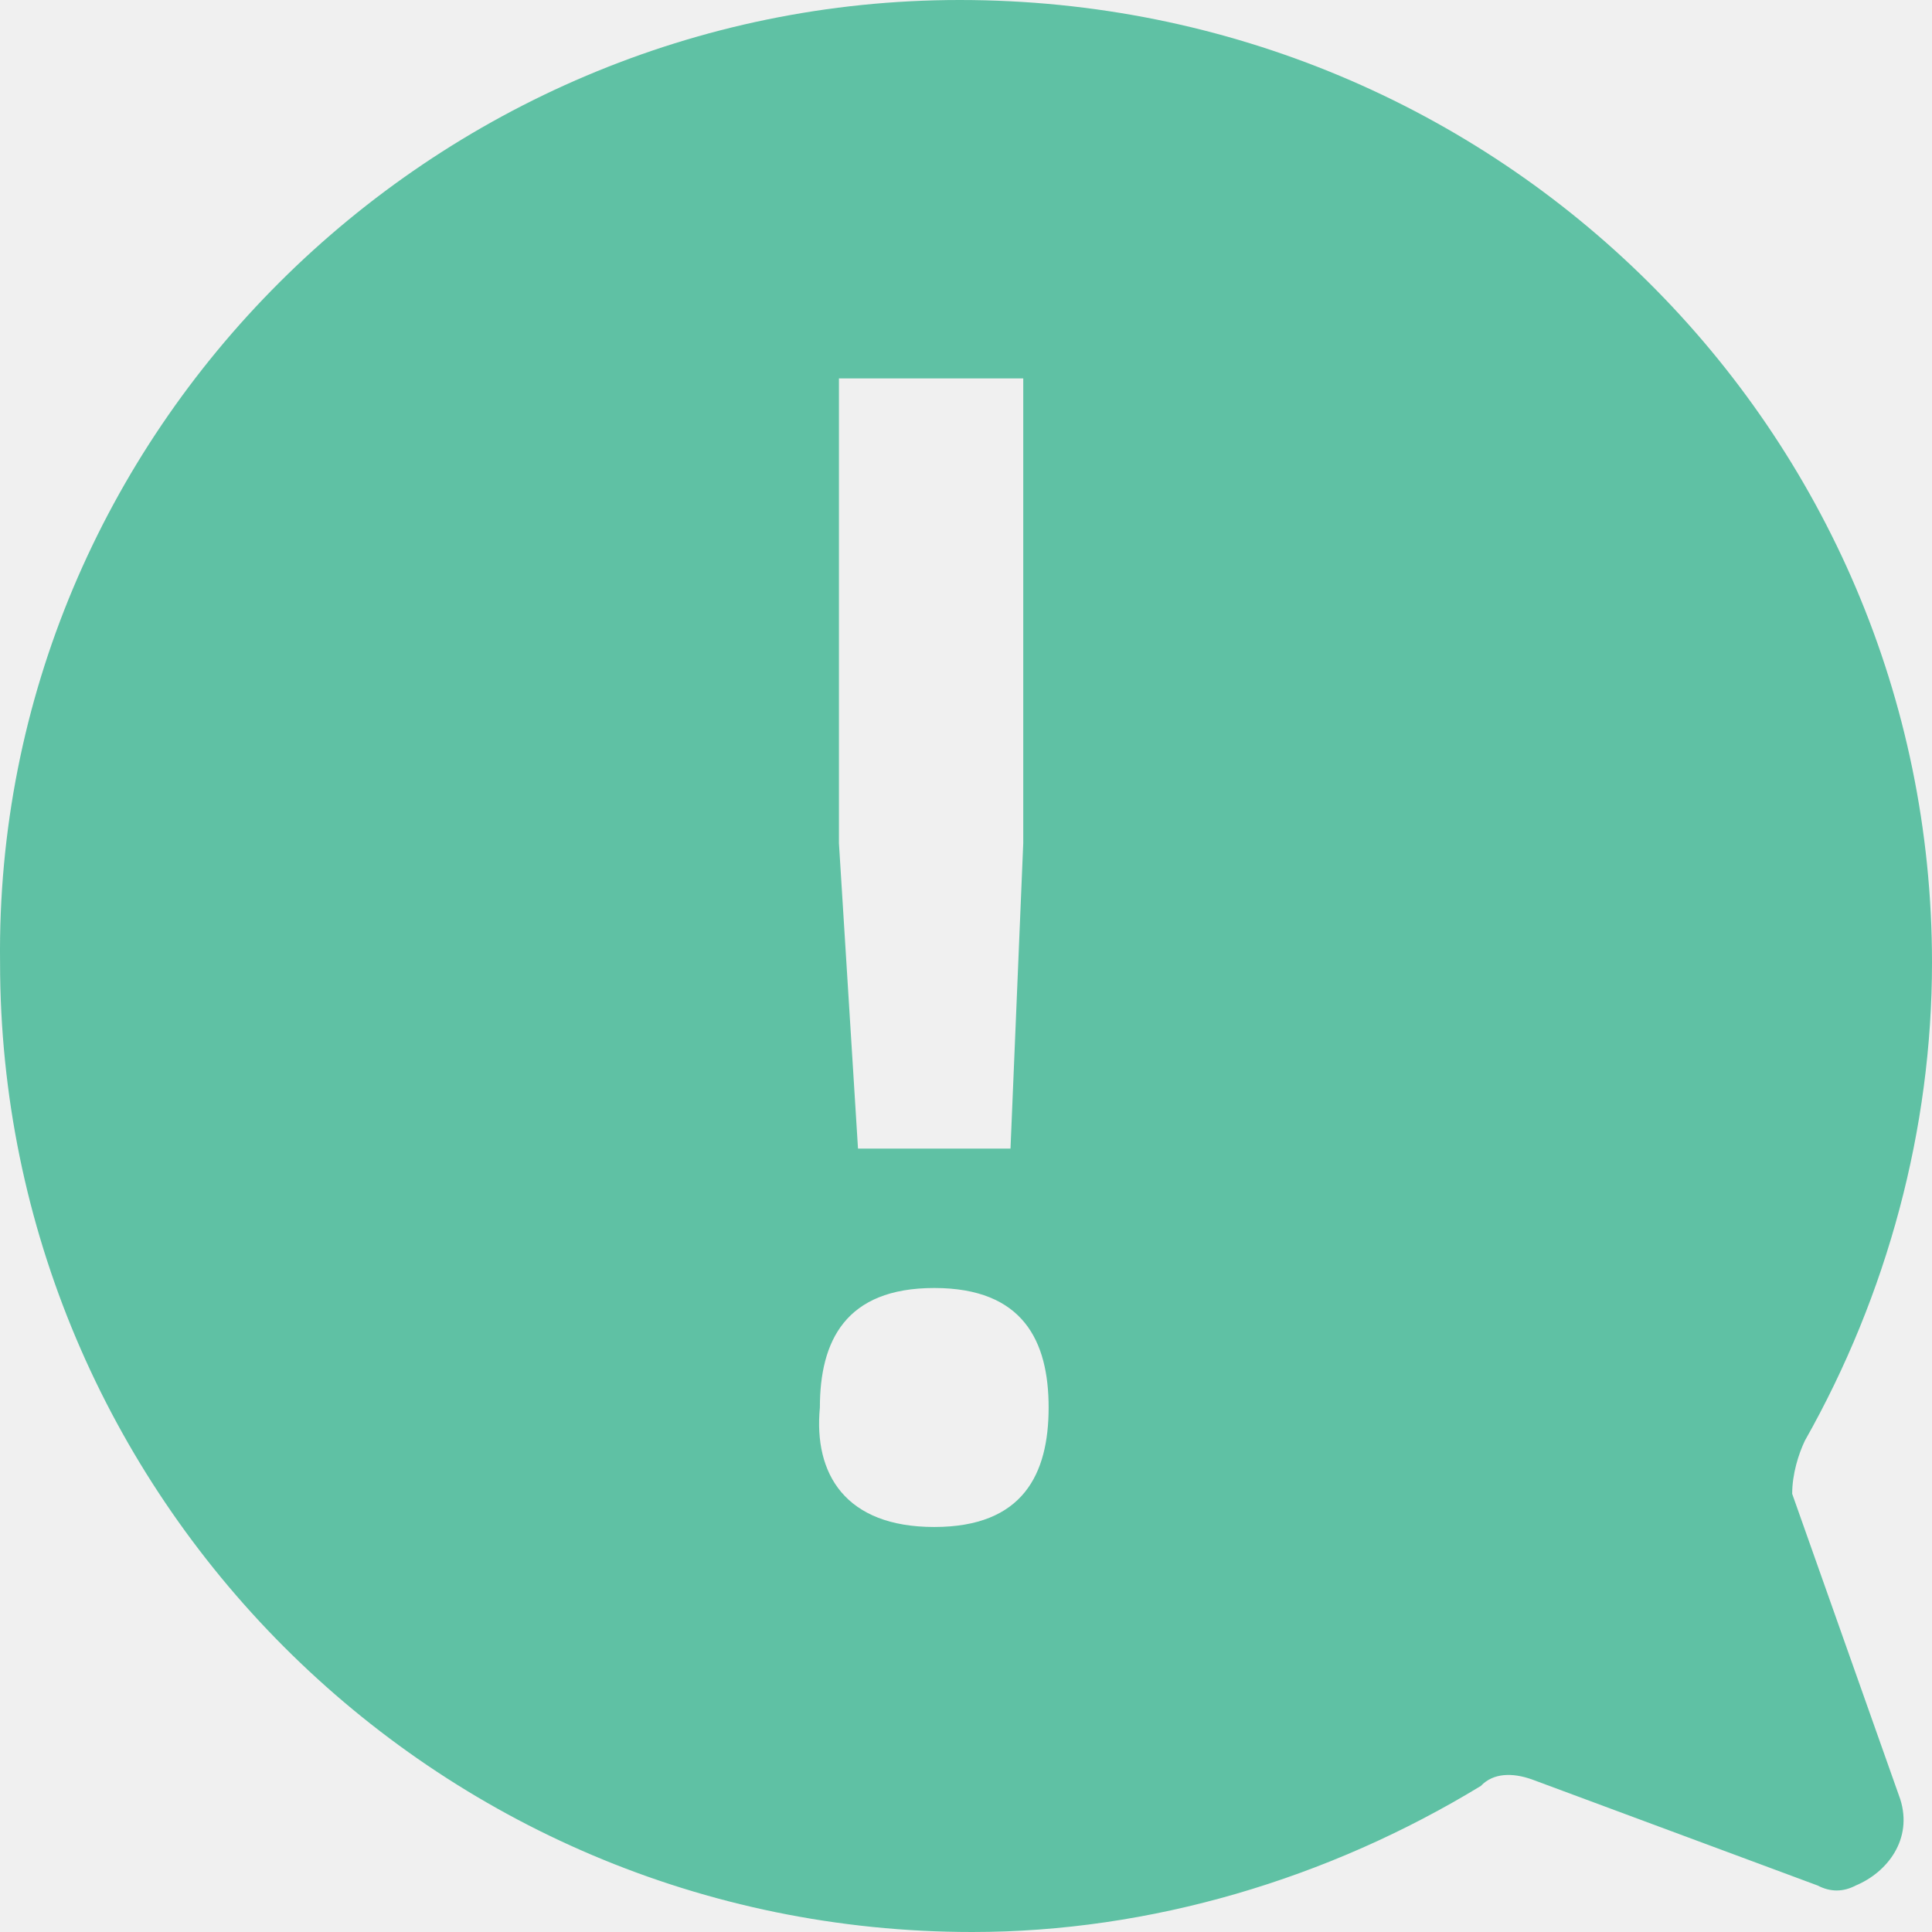
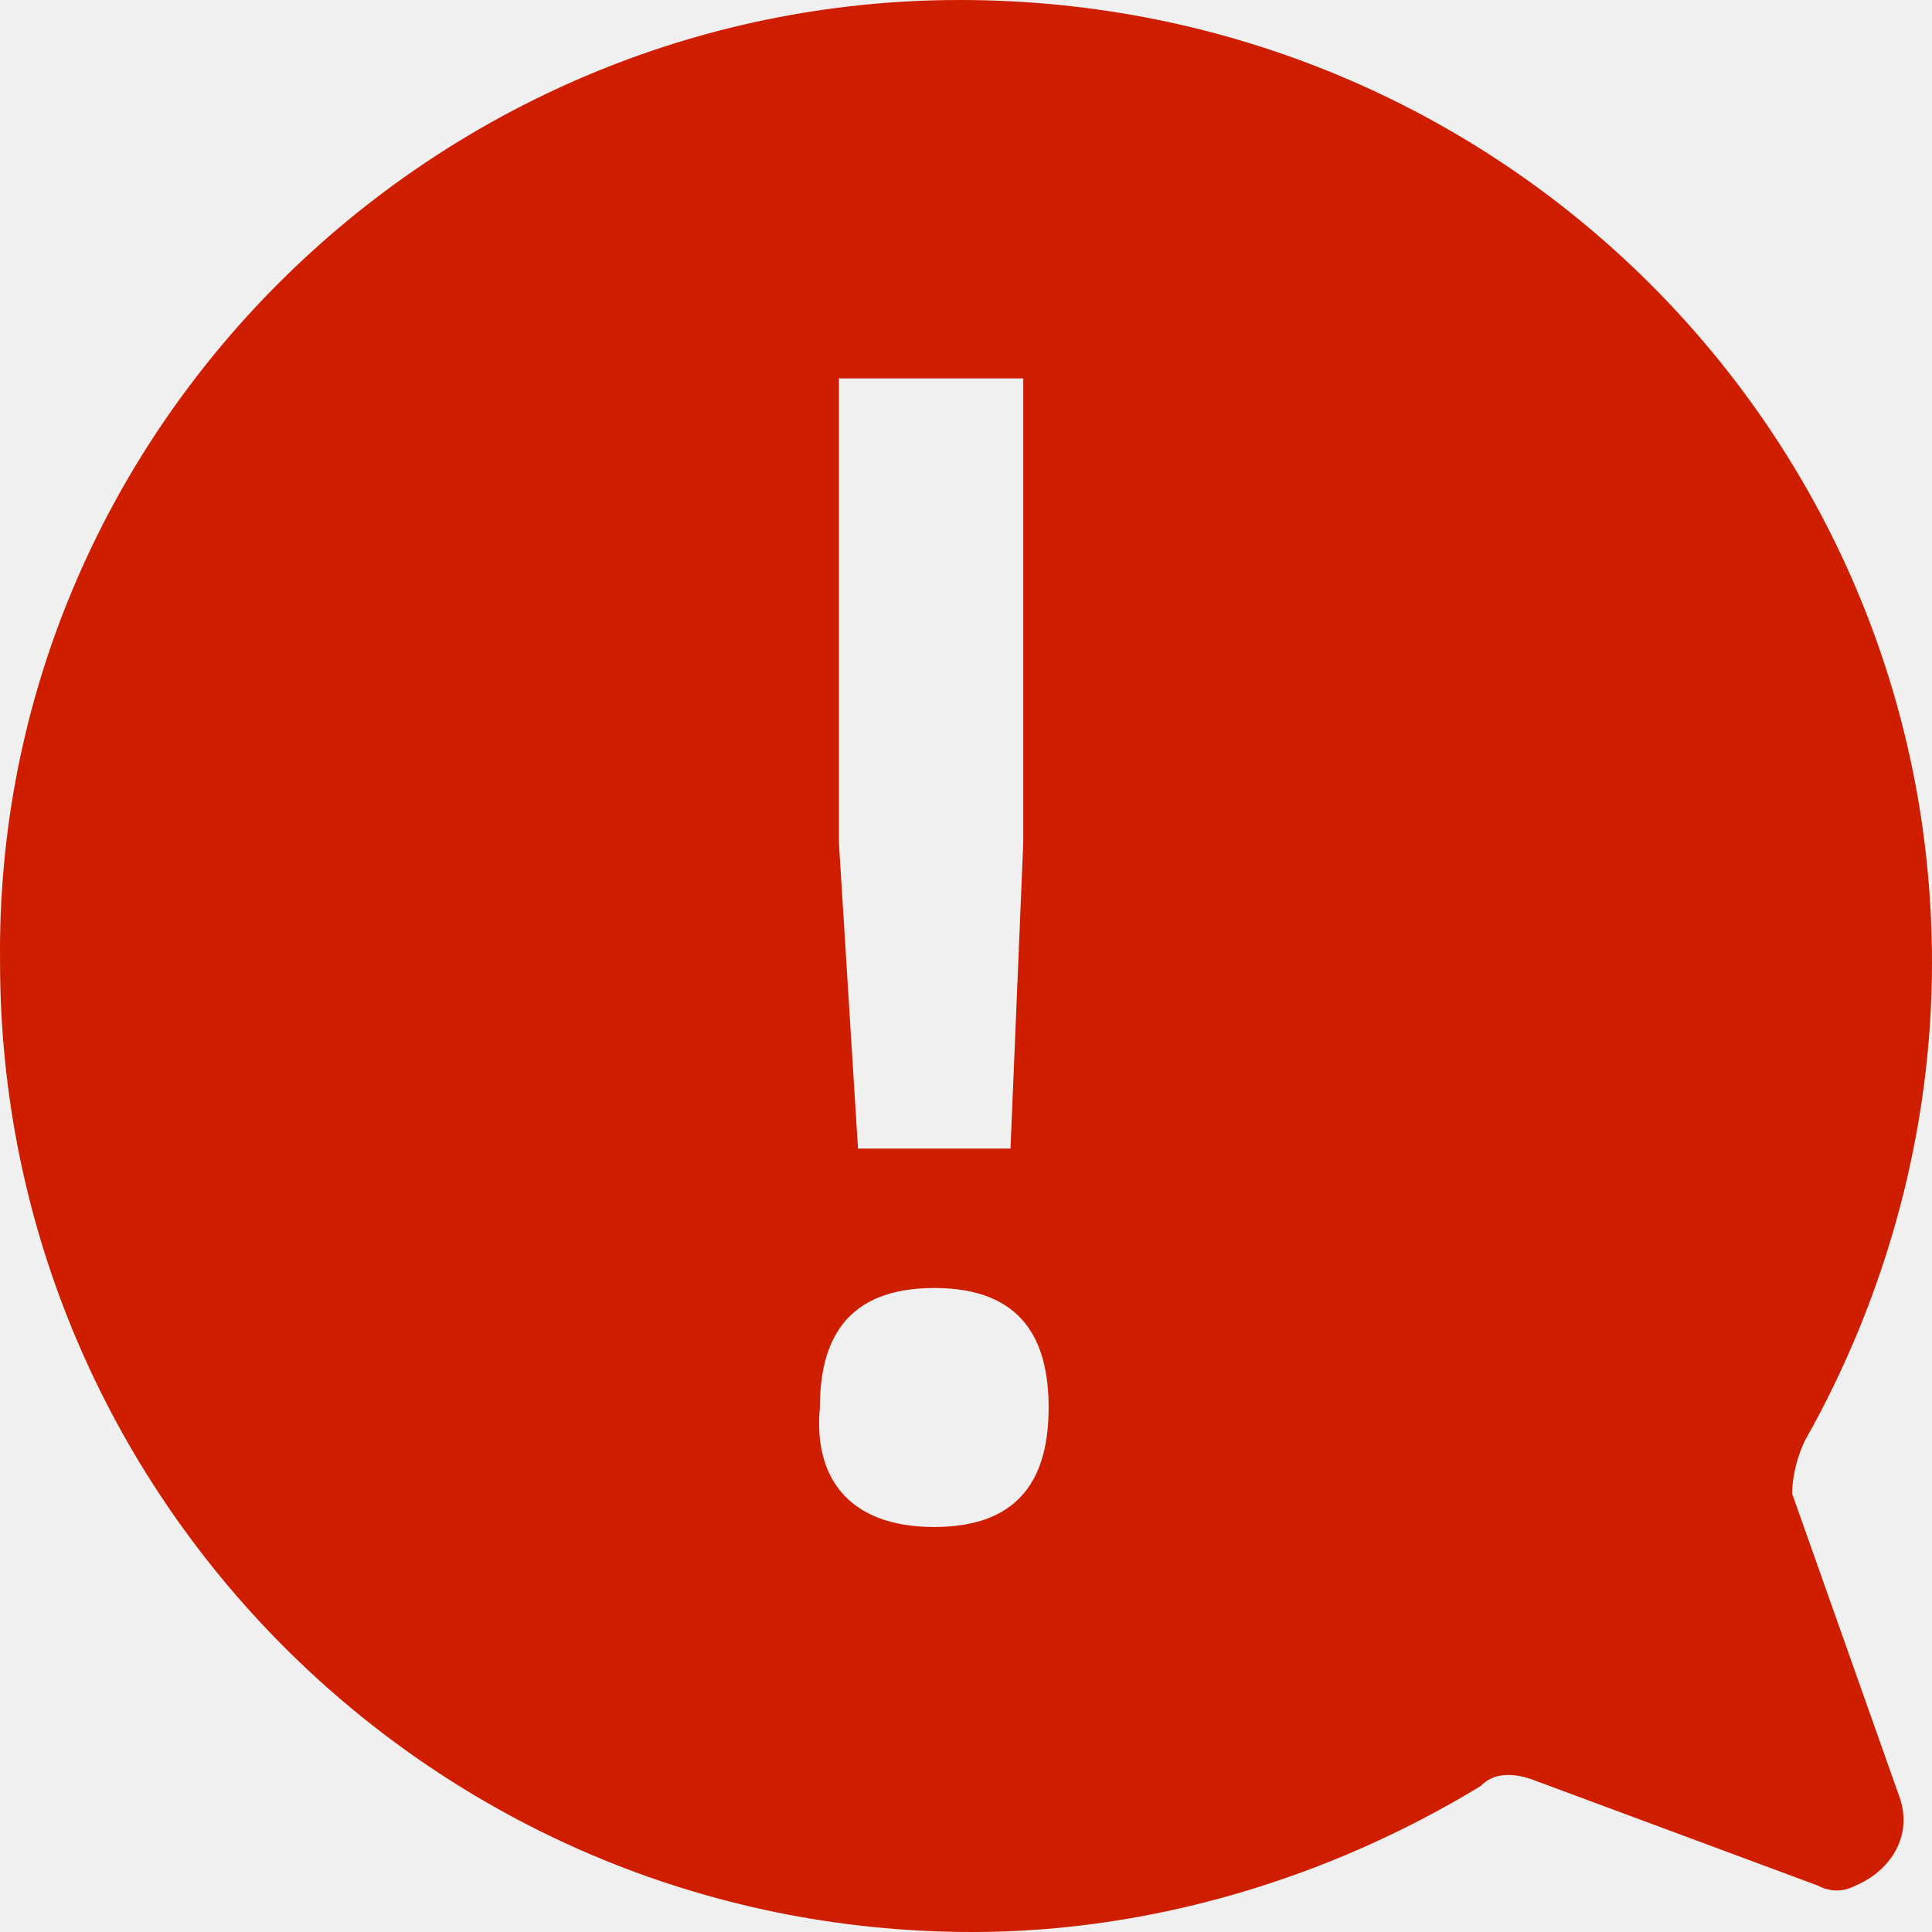
<svg xmlns="http://www.w3.org/2000/svg" width="30" height="30" viewBox="0 0 30 30" fill="none">
-   <g clip-path="url(#clip0_901_2)">
-     <path d="M14.902 0C23.29 0 30 6.701 30 14.948C30 17.526 29.309 20.103 28.026 22.371C27.928 22.577 27.829 22.887 27.829 23.196L29.507 27.938C29.704 28.557 29.309 29.072 28.816 29.278C28.619 29.381 28.421 29.381 28.224 29.278L23.783 27.629C23.487 27.526 23.191 27.526 22.994 27.732C20.625 29.175 17.862 30 15.099 30C6.711 30 0.001 23.196 0.001 14.948C-0.098 6.701 6.711 0 14.902 0ZM15.987 5.876H13.027V13.093L13.323 17.835H15.691L15.889 13.093V5.876H15.987ZM14.507 23.711C15.889 23.711 16.283 22.887 16.283 21.856C16.283 20.825 15.889 20 14.507 20C13.126 20 12.731 20.825 12.731 21.856C12.632 22.887 13.126 23.711 14.507 23.711Z" fill="#5FC1A4" />
+   <g clip-path="url(#clip0_904_2)">
+     <mask id="mask0_904_2" style="mask-type:luminance" x="0" y="0" width="30" height="30">
+       <path d="M30 0H0V30H30V0Z" fill="white" />
+     </mask>
+     <g mask="url(#mask0_904_2)">
+       <path d="M14.902 0C23.29 0 30 6.701 30 14.948C30 17.526 29.309 20.103 28.026 22.371C27.928 22.577 27.829 22.887 27.829 23.196L29.507 27.938C29.704 28.557 29.309 29.072 28.816 29.278C28.619 29.381 28.421 29.381 28.224 29.278L23.783 27.629C23.487 27.526 23.191 27.526 22.994 27.732C20.625 29.175 17.862 30 15.099 30C6.711 30 0.001 23.196 0.001 14.948C-0.098 6.701 6.711 0 14.902 0ZM15.987 5.876H13.027V13.093L13.323 17.835H15.691L15.889 13.093V5.876H15.987ZM14.507 23.711C15.889 23.711 16.283 22.887 16.283 21.856C16.283 20.825 15.889 20 14.507 20C13.126 20 12.731 20.825 12.731 21.856C12.632 22.887 13.126 23.711 14.507 23.711Z" fill="#CF1D00" />
+     </g>
  </g>
  <defs>
-     <clipPath id="clip0_901_2">
+     <clipPath id="clip0_904_2">
      <rect width="30" height="30" fill="white" />
    </clipPath>
  </defs>
</svg>
